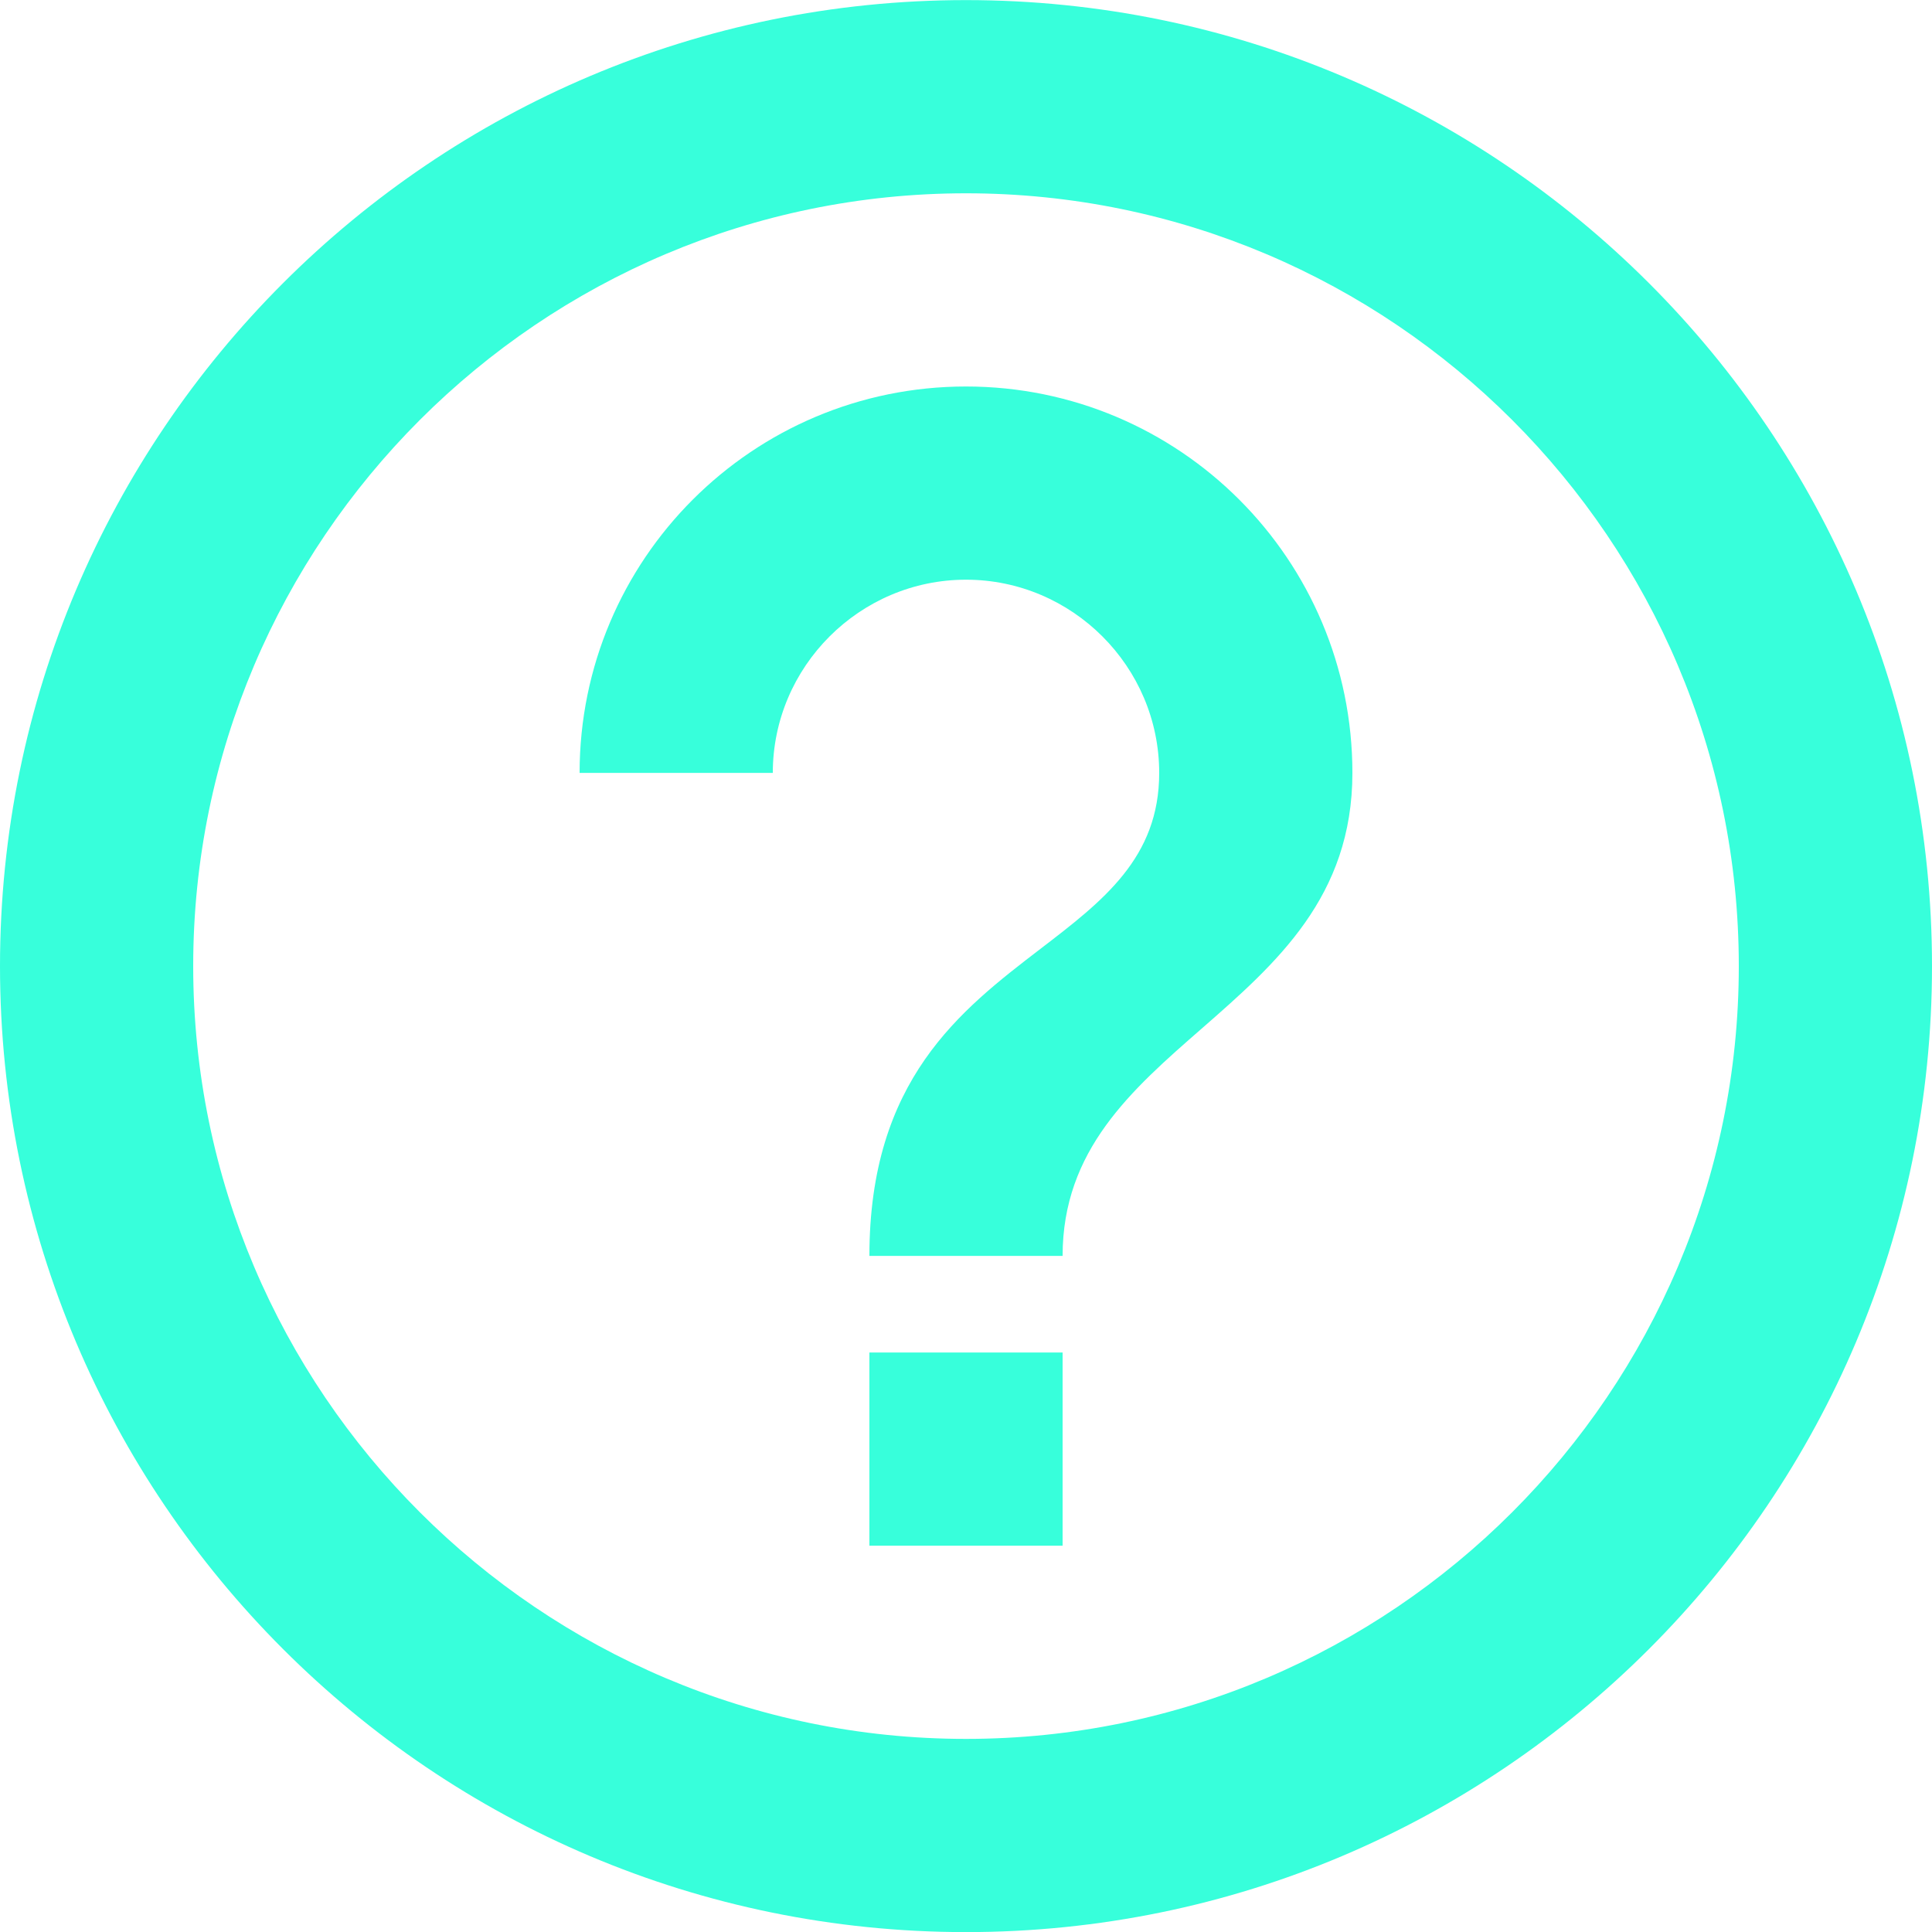
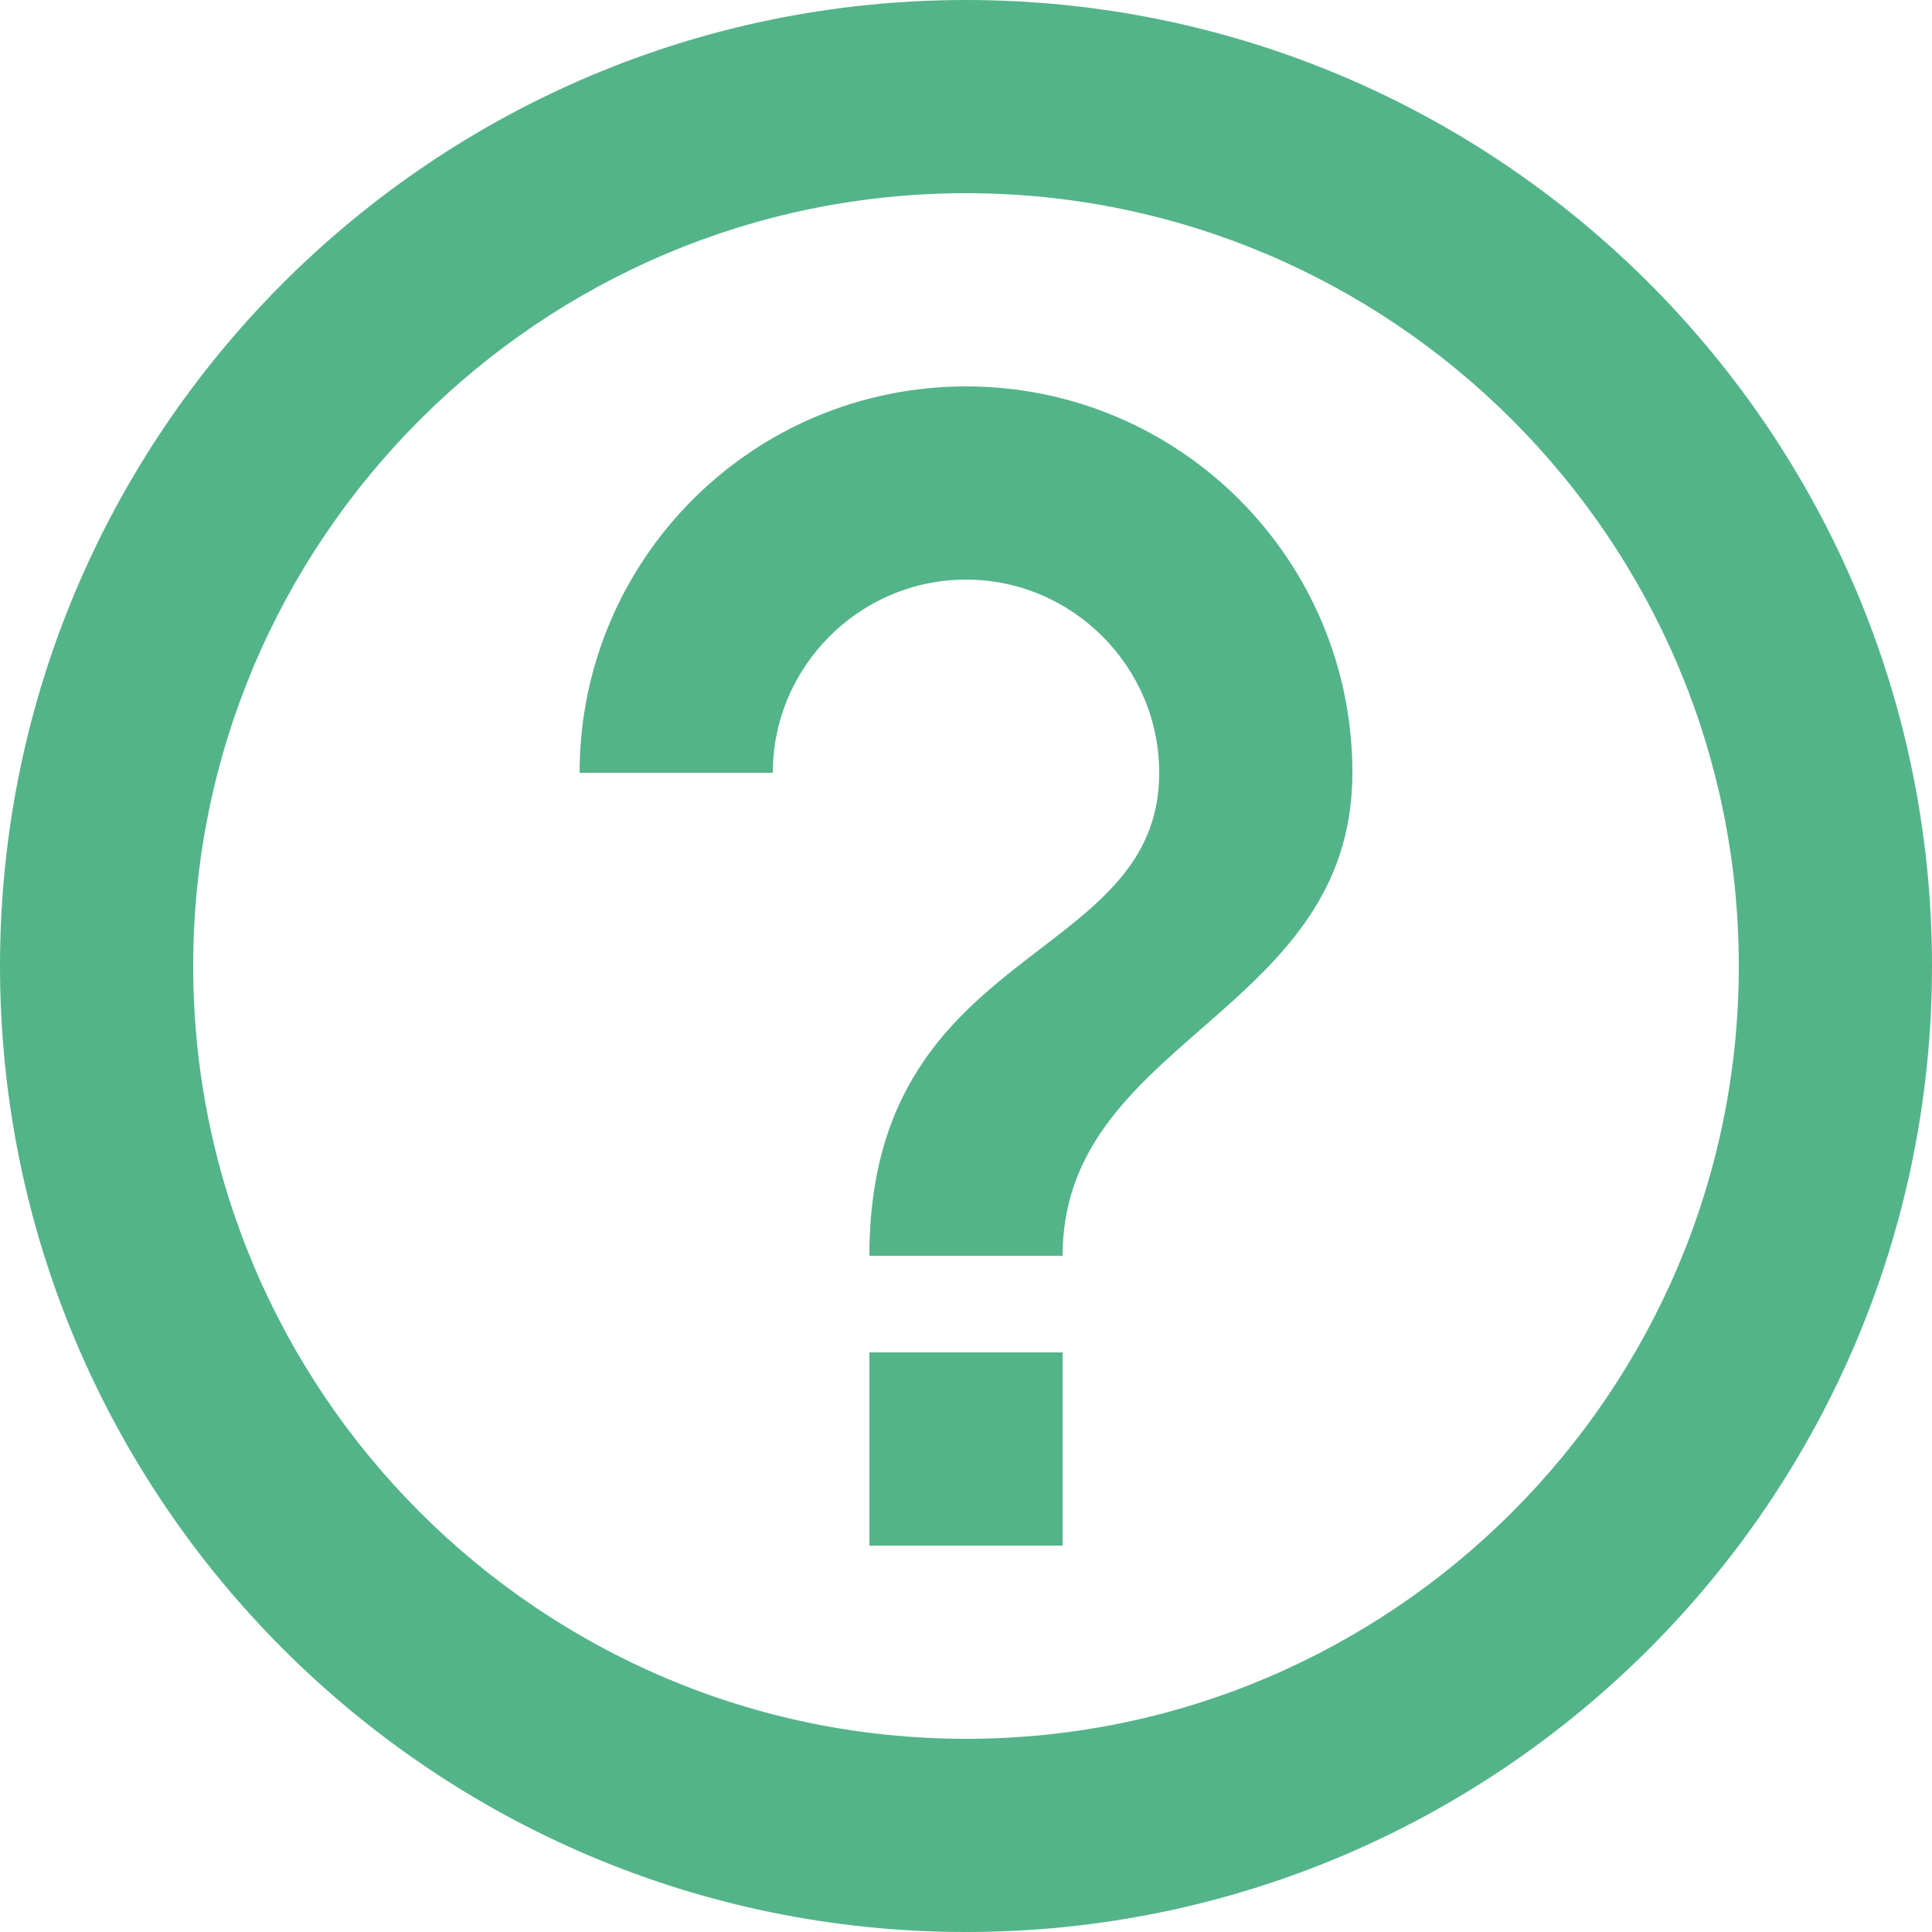
<svg xmlns="http://www.w3.org/2000/svg" width="20" height="20" viewBox="0 0 20 20" fill="none">
-   <path fill-rule="evenodd" clip-rule="evenodd" d="M0 10.001C0 4.481 4.48 0.001 10 0.001C15.52 0.001 20 4.481 20 10.001C20 15.521 15.52 20.001 10 20.001C4.48 20.001 0 15.521 0 10.001ZM11 14.001V16.001H9V14.001H11ZM10 18.001C5.59 18.001 2 14.411 2 10.001C2 5.591 5.59 2.001 10 2.001C14.41 2.001 18 5.591 18 10.001C18 14.411 14.41 18.001 10 18.001ZM6 8.001C6 5.791 7.79 4.001 10 4.001C12.21 4.001 14 5.791 14 8.001C14 9.284 13.21 9.974 12.441 10.647C11.711 11.284 11 11.906 11 13.001H9C9 11.18 9.942 10.458 10.77 9.823C11.42 9.325 12 8.88 12 8.001C12 6.901 11.1 6.001 10 6.001C8.9 6.001 8 6.901 8 8.001H6Z" fill="#37FFDB" />
+   <path fill-rule="evenodd" clip-rule="evenodd" d="M0 10C0 4.48 4.48 0 10 0C15.52 0 20 4.48 20 10C20 15.52 15.52 20 10 20C4.48 20 0 15.52 0 10ZM11 14V16H9V14H11ZM10 18C5.59 18 2 14.41 2 10C2 5.59 5.59 2 10 2C14.41 2 18 5.59 18 10C18 14.41 14.41 18 10 18ZM6 8C6 5.79 7.79 4 10 4C12.21 4 14 5.79 14 8C14 9.283 13.21 9.973 12.441 10.646C11.711 11.283 11 11.905 11 13H9C9 11.179 9.942 10.457 10.77 9.822C11.42 9.324 12 8.879 12 8C12 6.9 11.1 6 10 6C8.9 6 8 6.9 8 8H6Z" fill="#54B489" />
</svg>
